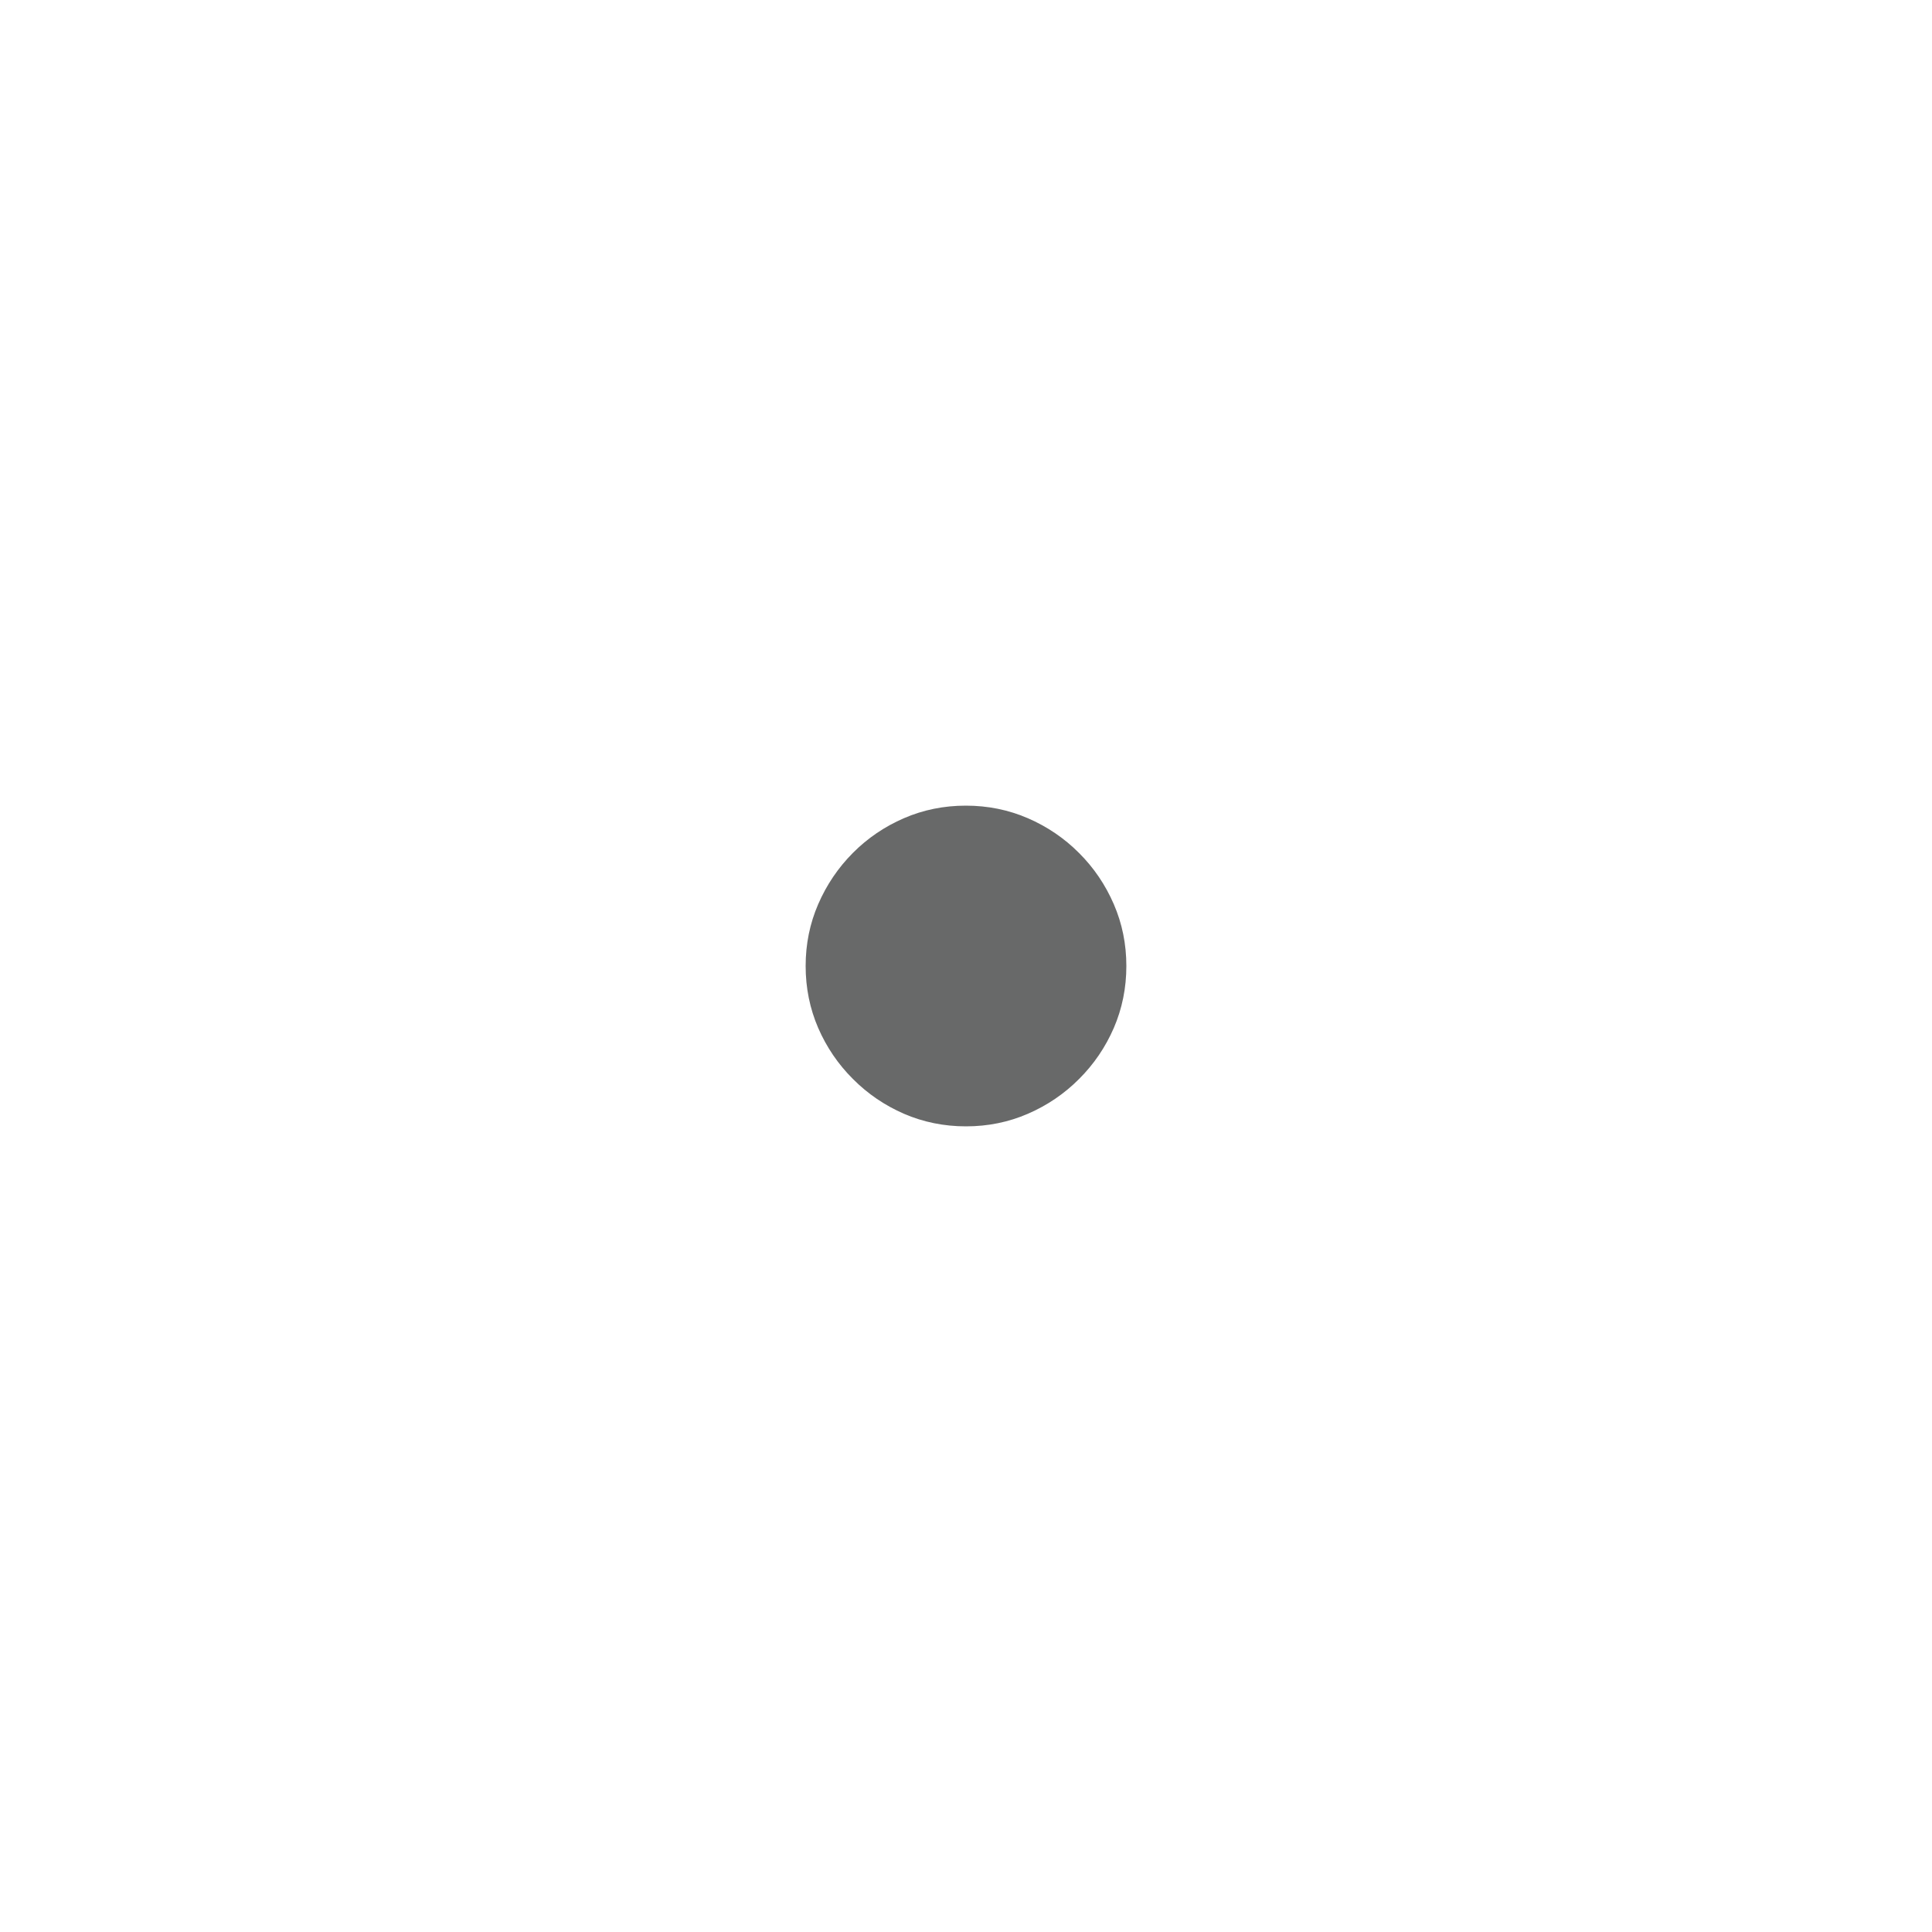
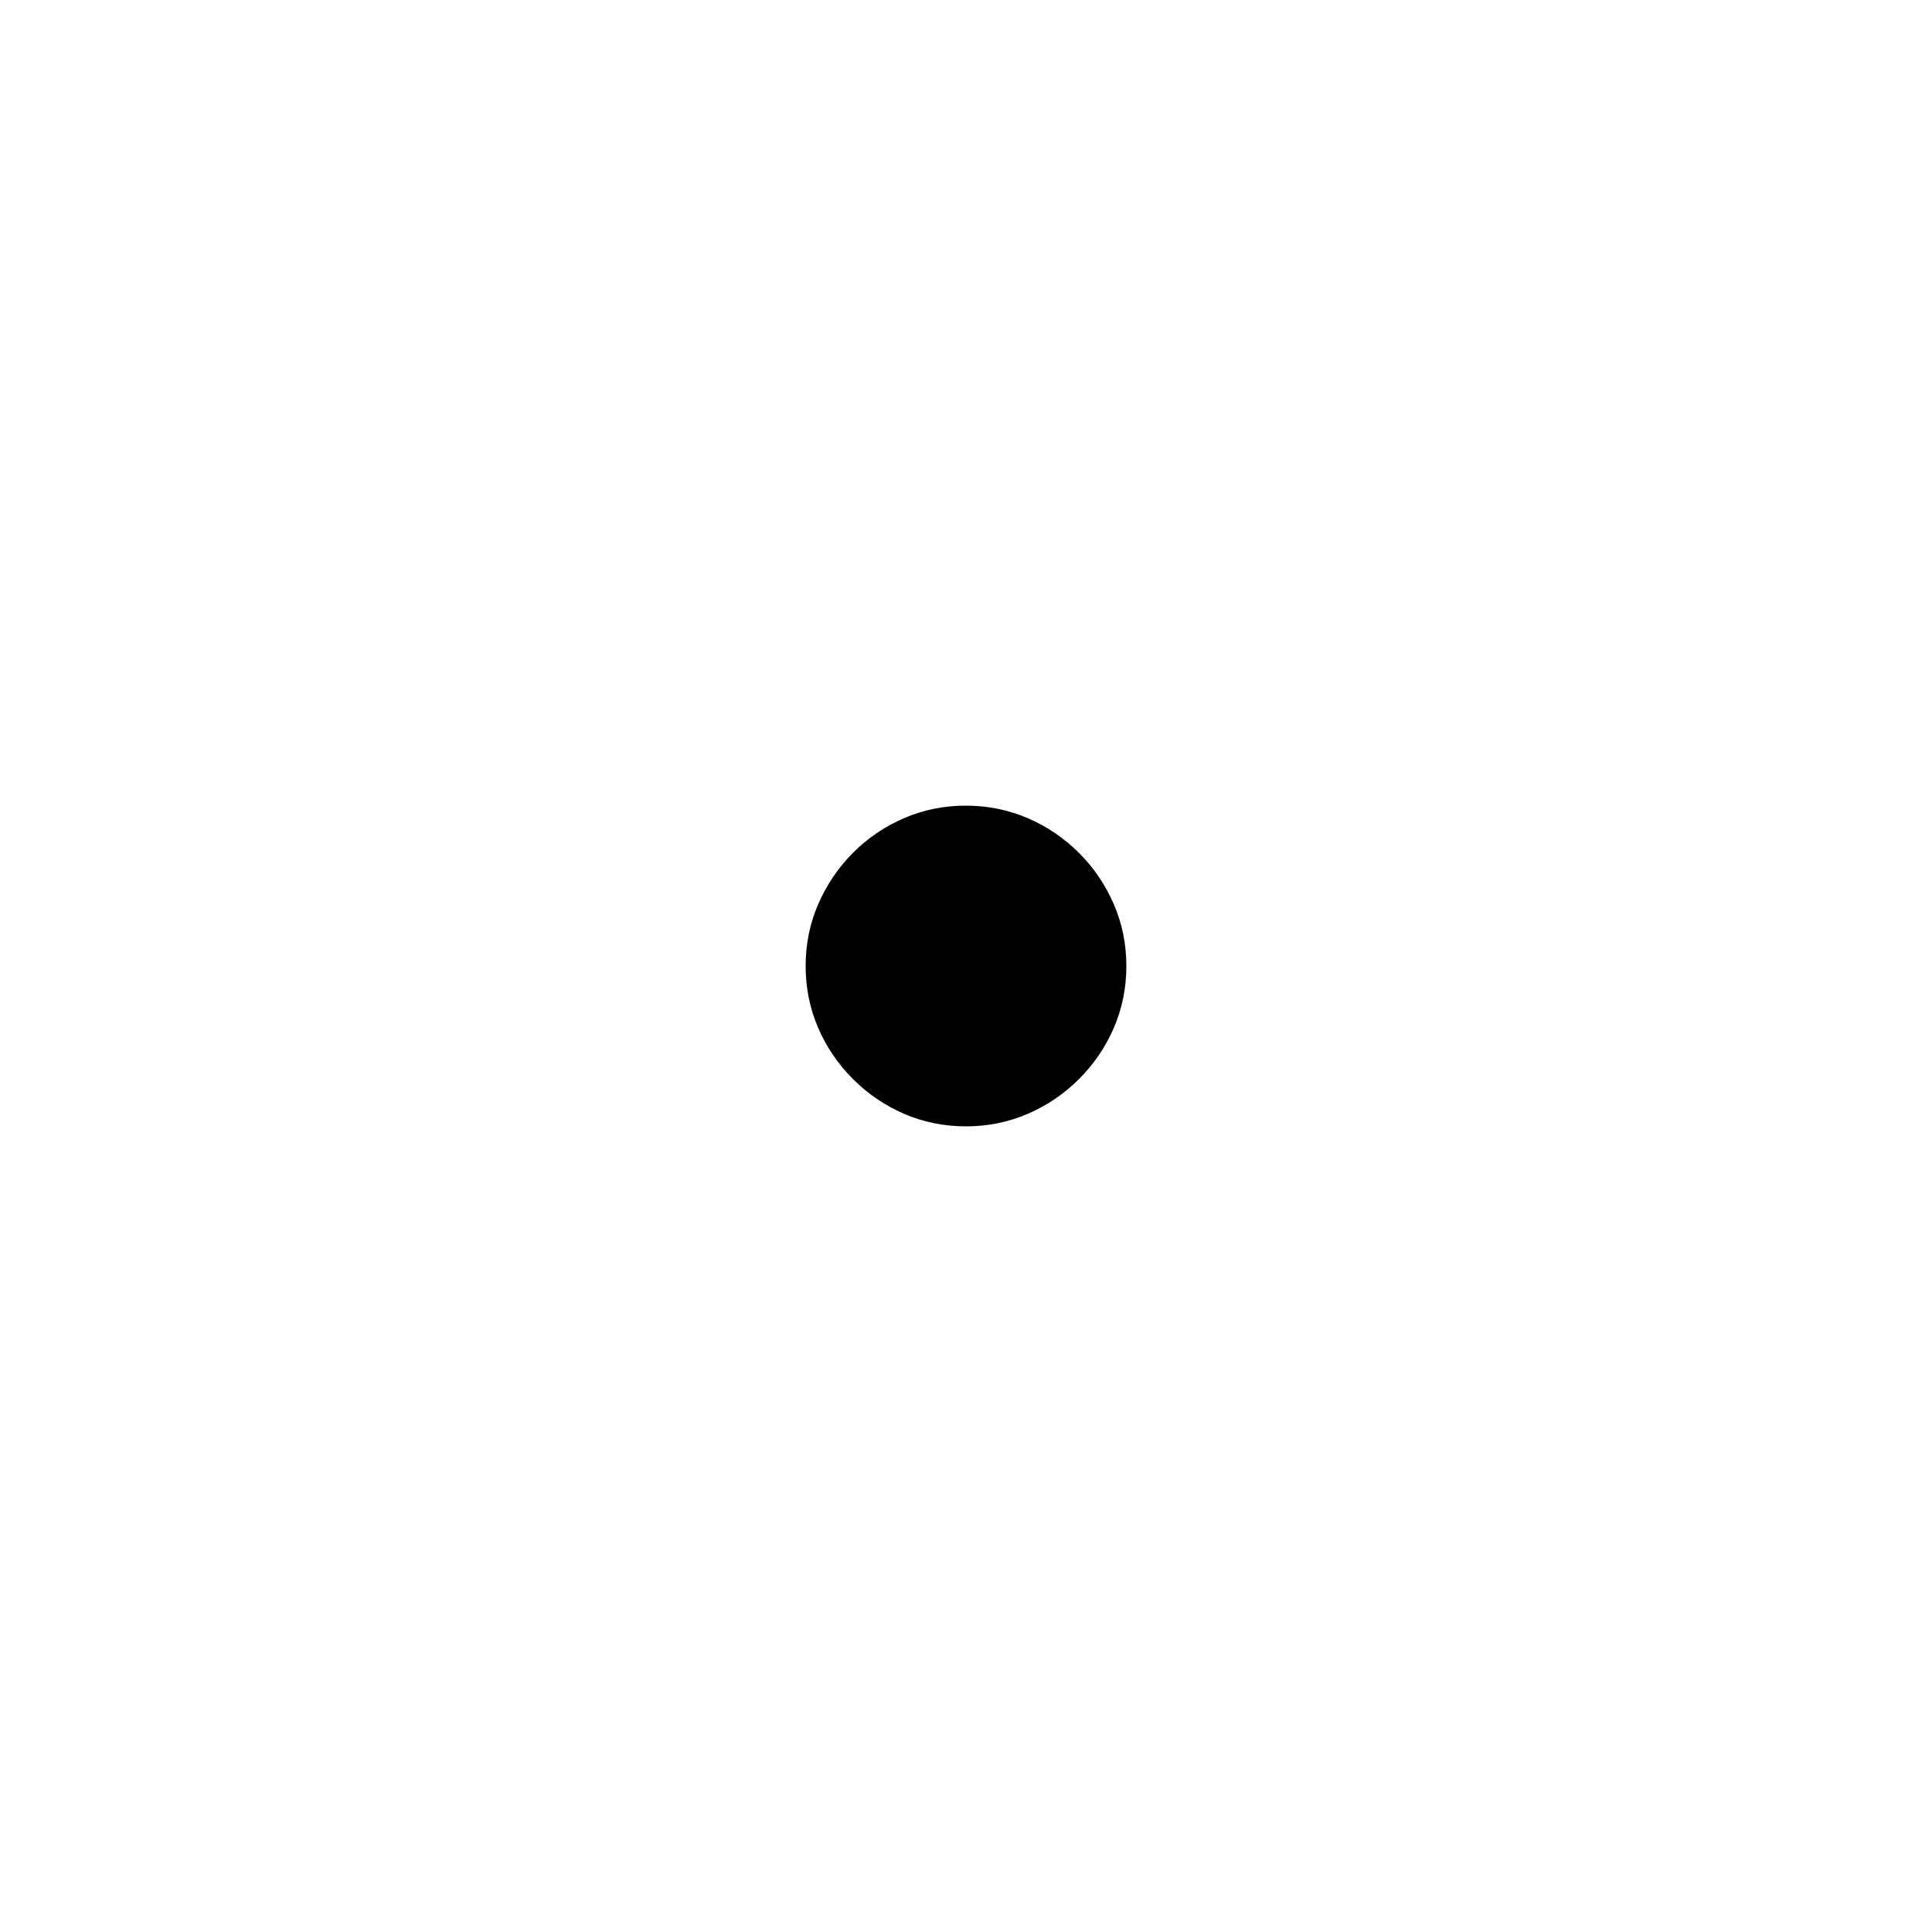
- <svg xmlns="http://www.w3.org/2000/svg" width="24" height="24" viewBox="0 0 24 24" fill="none">
-   <path d="M12 13.992C11.728 13.992 11.471 13.94 11.23 13.836C10.991 13.732 10.779 13.588 10.596 13.404C10.412 13.221 10.268 13.009 10.164 12.77C10.06 12.529 10.008 12.272 10.008 12C10.008 11.728 10.06 11.472 10.164 11.232C10.268 10.992 10.412 10.779 10.594 10.596C10.777 10.412 10.989 10.268 11.229 10.164C11.469 10.06 11.726 10.008 11.998 10.008C12.27 10.008 12.527 10.06 12.768 10.164C13.008 10.268 13.221 10.412 13.404 10.596C13.588 10.779 13.732 10.992 13.836 11.232C13.94 11.472 13.992 11.728 13.992 12C13.992 12.272 13.94 12.529 13.836 12.77C13.732 13.009 13.588 13.221 13.404 13.404C13.221 13.588 13.008 13.732 12.768 13.836C12.528 13.94 12.272 13.992 12 13.992Z" fill="#686969" />
+ <svg xmlns="http://www.w3.org/2000/svg" viewBox="0 0 24 24">
+   <path d="M12 13.992C11.728 13.992 11.471 13.94 11.23 13.836C10.991 13.732 10.779 13.588 10.596 13.404C10.412 13.221 10.268 13.009 10.164 12.77C10.06 12.529 10.008 12.272 10.008 12C10.008 11.728 10.06 11.472 10.164 11.232C10.268 10.992 10.412 10.779 10.594 10.596C10.777 10.412 10.989 10.268 11.229 10.164C11.469 10.06 11.726 10.008 11.998 10.008C12.27 10.008 12.527 10.06 12.768 10.164C13.008 10.268 13.221 10.412 13.404 10.596C13.588 10.779 13.732 10.992 13.836 11.232C13.94 11.472 13.992 11.728 13.992 12C13.992 12.272 13.94 12.529 13.836 12.77C13.732 13.009 13.588 13.221 13.404 13.404C13.221 13.588 13.008 13.732 12.768 13.836C12.528 13.94 12.272 13.992 12 13.992Z" />
</svg>
